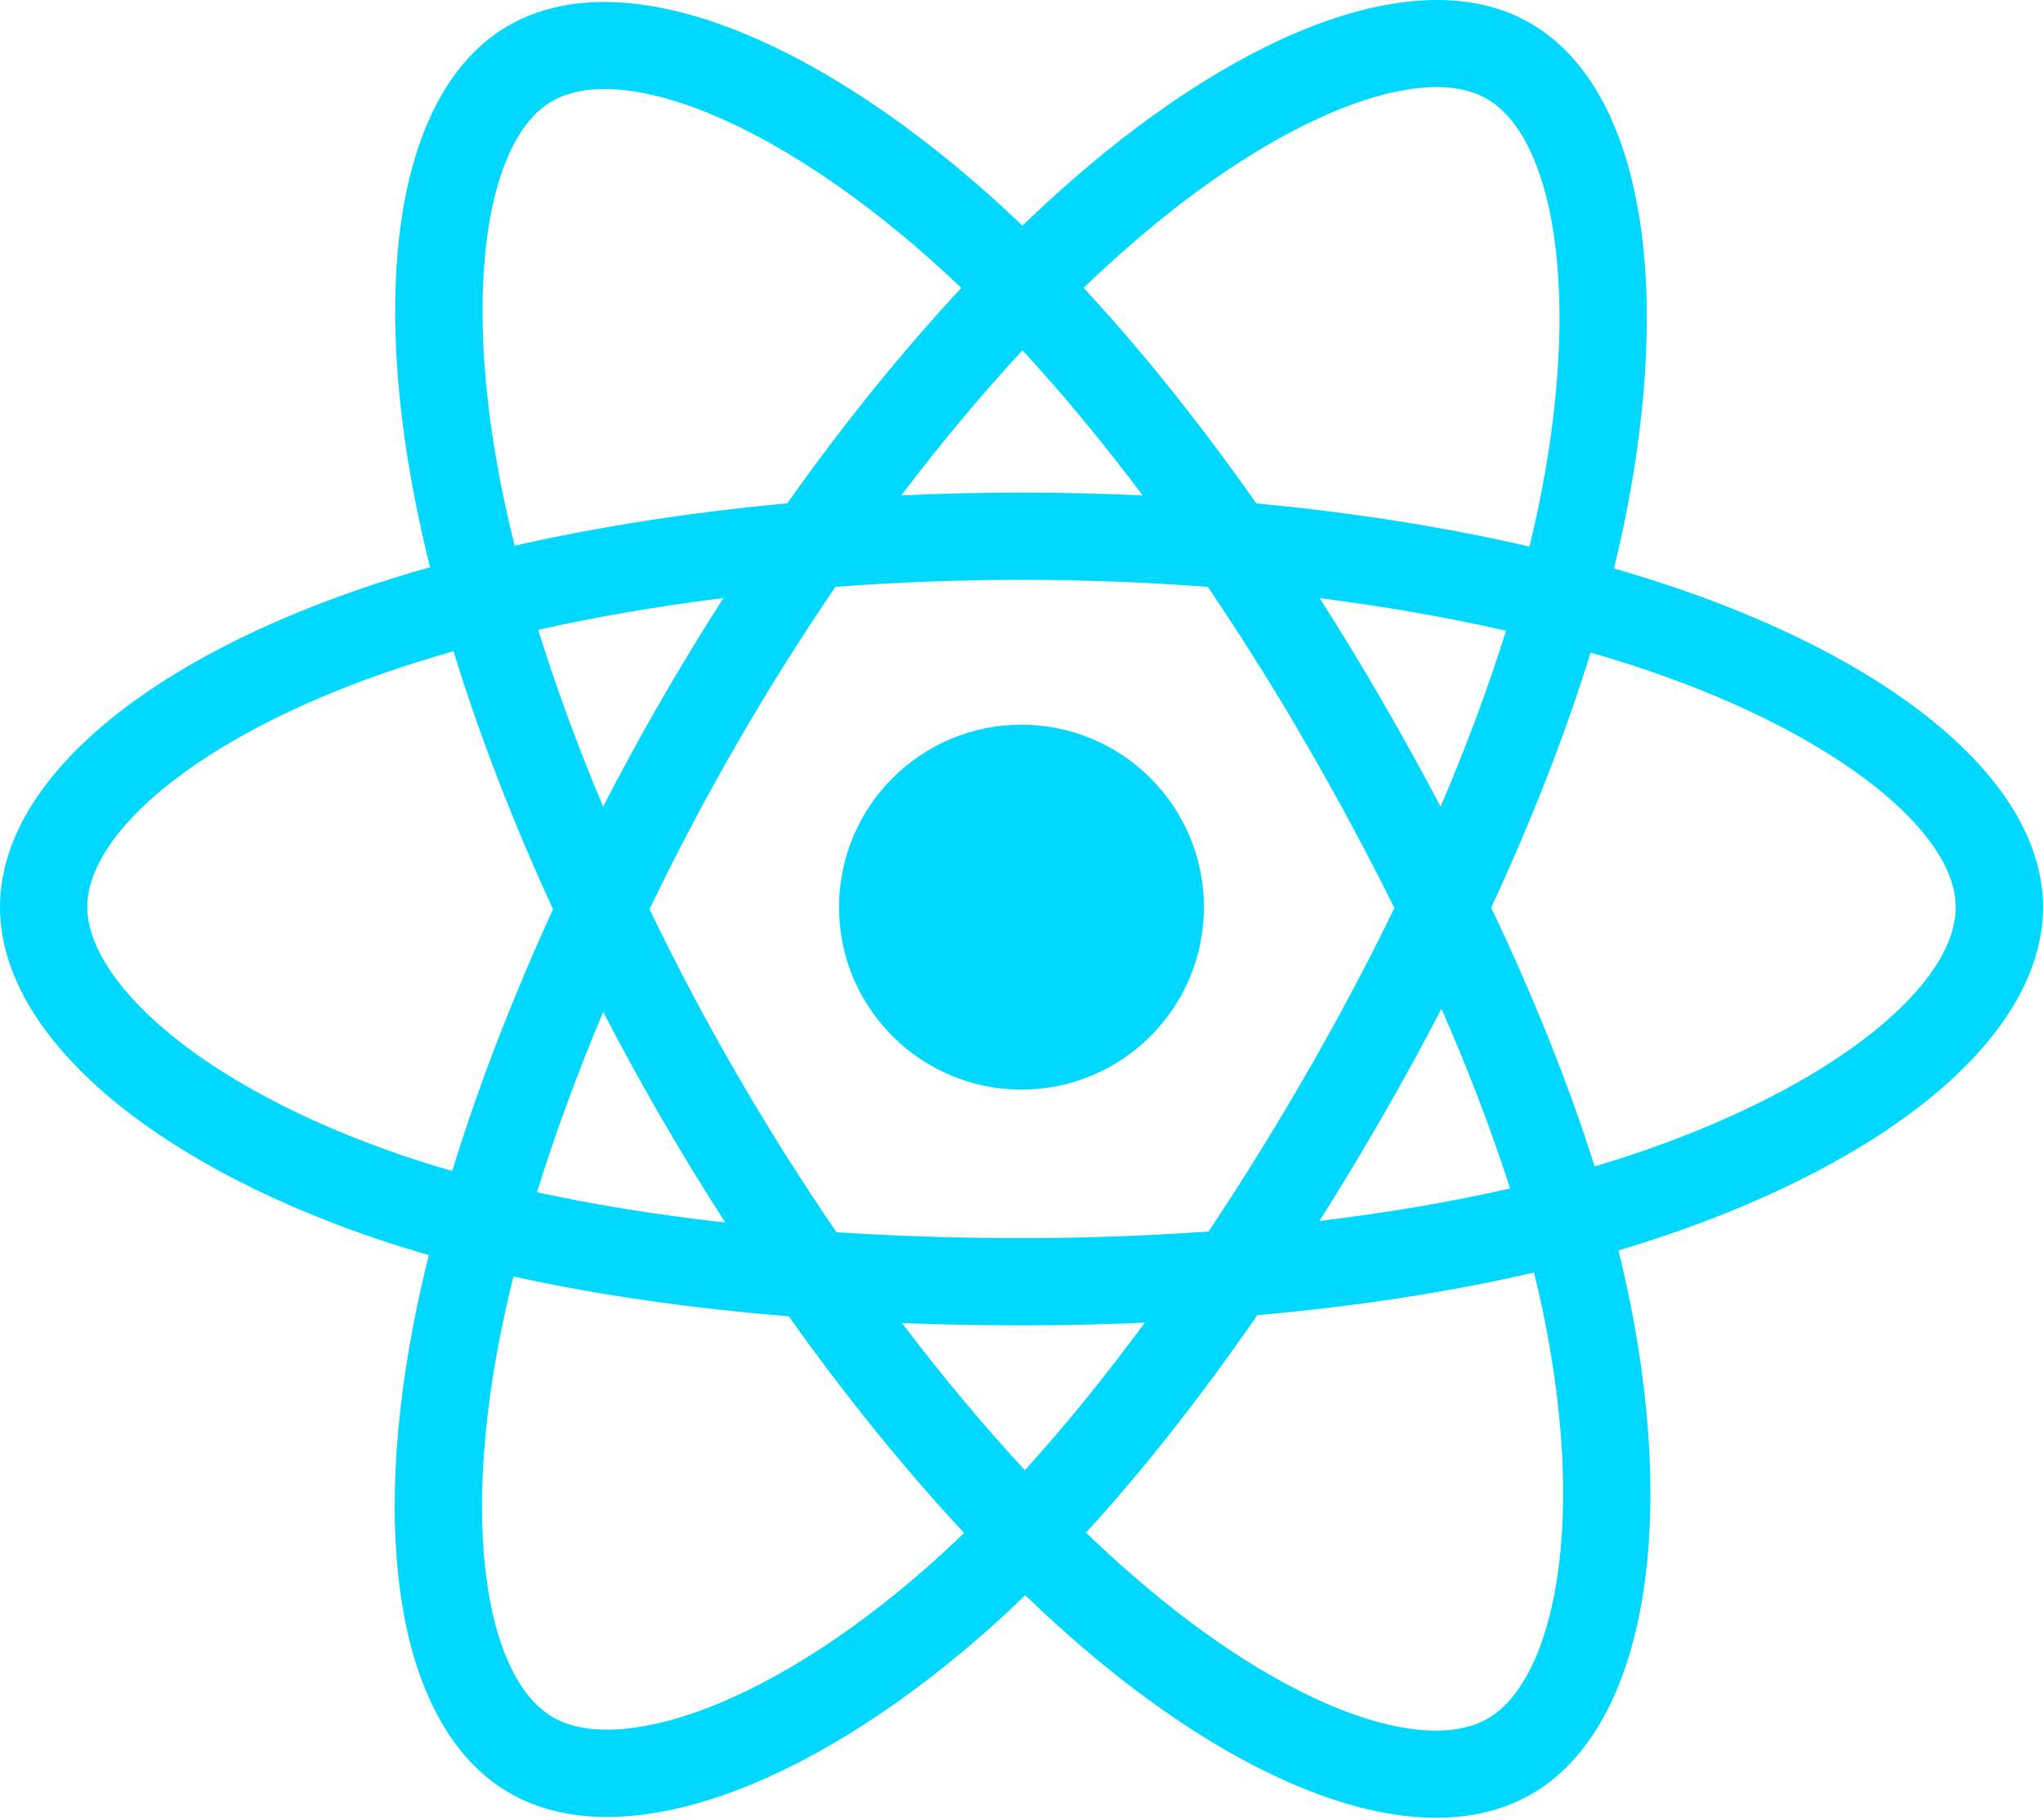
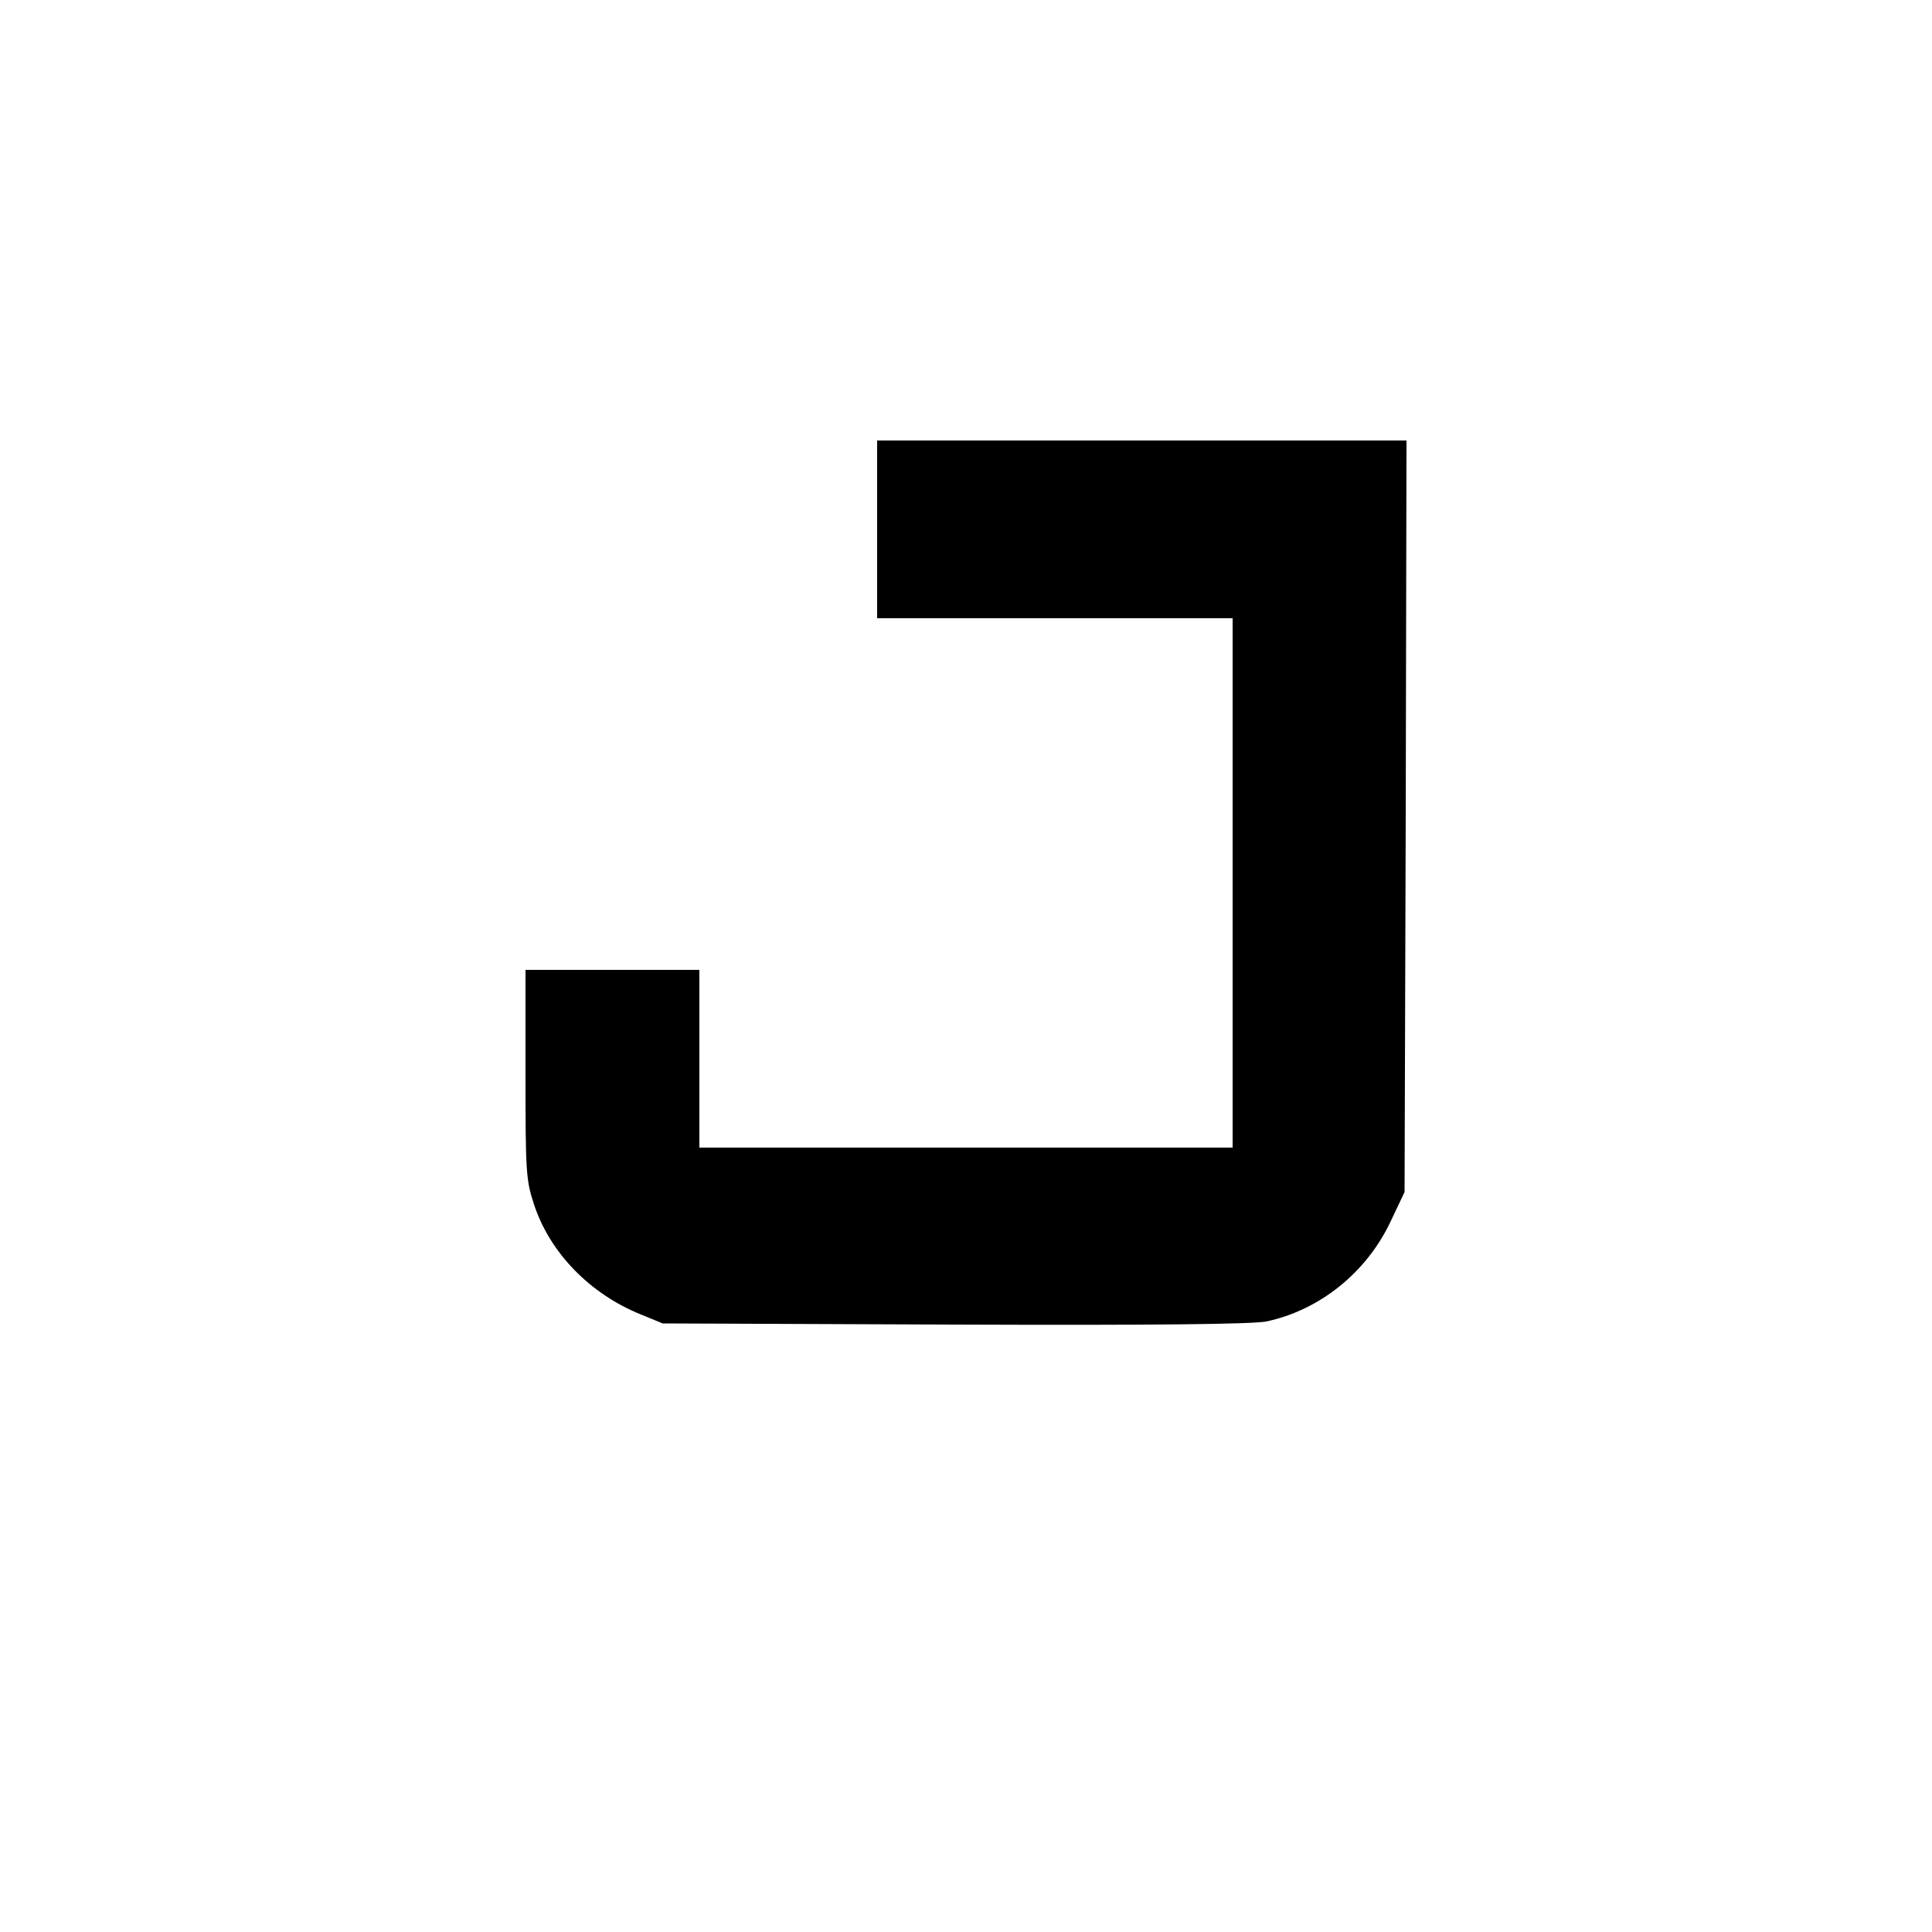
- <svg xmlns="http://www.w3.org/2000/svg" aria-hidden="true" role="img" class="iconify iconify--logos" width="35.93" height="32" preserveAspectRatio="xMidYMid meet" viewBox="0 0 256 228">
-   <path fill="#00D8FF" d="M210.483 73.824a171.49 171.49 0 0 0-8.24-2.597c.465-1.9.893-3.777 1.273-5.621c6.238-30.281 2.16-54.676-11.769-62.708c-13.355-7.7-35.196.329-57.254 19.526a171.23 171.23 0 0 0-6.375 5.848a155.866 155.866 0 0 0-4.241-3.917C100.759 3.829 77.587-4.822 63.673 3.233C50.33 10.957 46.379 33.89 51.995 62.588a170.974 170.974 0 0 0 1.892 8.48c-3.28.932-6.445 1.924-9.474 2.98C17.309 83.498 0 98.307 0 113.668c0 15.865 18.582 31.778 46.812 41.427a145.52 145.52 0 0 0 6.921 2.165a167.467 167.467 0 0 0-2.01 9.138c-5.354 28.2-1.173 50.591 12.134 58.266c13.744 7.926 36.812-.22 59.273-19.855a145.567 145.567 0 0 0 5.342-4.923a168.064 168.064 0 0 0 6.92 6.314c21.758 18.722 43.246 26.282 56.54 18.586c13.731-7.949 18.194-32.003 12.4-61.268a145.016 145.016 0 0 0-1.535-6.842c1.62-.48 3.21-.974 4.76-1.488c29.348-9.723 48.443-25.443 48.443-41.52c0-15.417-17.868-30.326-45.517-39.844Zm-6.365 70.984c-1.4.463-2.836.91-4.3 1.345c-3.24-10.257-7.612-21.163-12.963-32.432c5.106-11 9.31-21.767 12.459-31.957c2.619.758 5.16 1.557 7.61 2.4c23.69 8.156 38.14 20.213 38.14 29.504c0 9.896-15.606 22.743-40.946 31.14Zm-10.514 20.834c2.562 12.94 2.927 24.64 1.23 33.787c-1.524 8.219-4.59 13.698-8.382 15.893c-8.067 4.67-25.32-1.4-43.927-17.412a156.726 156.726 0 0 1-6.437-5.87c7.214-7.889 14.423-17.06 21.459-27.246c12.376-1.098 24.068-2.894 34.671-5.345a134.17 134.17 0 0 1 1.386 6.193ZM87.276 214.515c-7.882 2.783-14.16 2.863-17.955.675c-8.075-4.657-11.432-22.636-6.853-46.752a156.923 156.923 0 0 1 1.869-8.499c10.486 2.32 22.093 3.988 34.498 4.994c7.084 9.967 14.501 19.128 21.976 27.15a134.668 134.668 0 0 1-4.877 4.492c-9.933 8.682-19.886 14.842-28.658 17.94ZM50.35 144.747c-12.483-4.267-22.792-9.812-29.858-15.863c-6.35-5.437-9.555-10.836-9.555-15.216c0-9.322 13.897-21.212 37.076-29.293c2.813-.98 5.757-1.905 8.812-2.773c3.204 10.42 7.406 21.315 12.477 32.332c-5.137 11.18-9.399 22.249-12.634 32.792a134.718 134.718 0 0 1-6.318-1.979Zm12.378-84.26c-4.811-24.587-1.616-43.134 6.425-47.789c8.564-4.958 27.502 2.111 47.463 19.835a144.318 144.318 0 0 1 3.841 3.545c-7.438 7.987-14.787 17.08-21.808 26.988c-12.04 1.116-23.565 2.908-34.161 5.309a160.342 160.342 0 0 1-1.76-7.887Zm110.427 27.268a347.8 347.8 0 0 0-7.785-12.803c8.168 1.033 15.994 2.404 23.343 4.08c-2.206 7.072-4.956 14.465-8.193 22.045a381.151 381.151 0 0 0-7.365-13.322Zm-45.032-43.861c5.044 5.465 10.096 11.566 15.065 18.186a322.04 322.04 0 0 0-30.257-.006c4.974-6.559 10.069-12.652 15.192-18.18ZM82.802 87.83a323.167 323.167 0 0 0-7.227 13.238c-3.184-7.553-5.909-14.98-8.134-22.152c7.304-1.634 15.093-2.97 23.209-3.984a321.524 321.524 0 0 0-7.848 12.897Zm8.081 65.352c-8.385-.936-16.291-2.203-23.593-3.793c2.26-7.3 5.045-14.885 8.298-22.6a321.187 321.187 0 0 0 7.257 13.246c2.594 4.48 5.28 8.868 8.038 13.147Zm37.542 31.03c-5.184-5.592-10.354-11.779-15.403-18.433c4.902.192 9.899.29 14.978.29c5.218 0 10.376-.117 15.453-.343c-4.985 6.774-10.018 12.97-15.028 18.486Zm52.198-57.817c3.422 7.8 6.306 15.345 8.596 22.52c-7.422 1.694-15.436 3.058-23.88 4.071a382.417 382.417 0 0 0 7.859-13.026a347.403 347.403 0 0 0 7.425-13.565Zm-16.898 8.101a358.557 358.557 0 0 1-12.281 19.815a329.4 329.4 0 0 1-23.444.823c-7.967 0-15.716-.248-23.178-.732a310.202 310.202 0 0 1-12.513-19.846h.001a307.41 307.41 0 0 1-10.923-20.627a310.278 310.278 0 0 1 10.89-20.637l-.001.001a307.318 307.318 0 0 1 12.413-19.761c7.613-.576 15.42-.876 23.31-.876H128c7.926 0 15.743.303 23.354.883a329.357 329.357 0 0 1 12.335 19.695a358.489 358.489 0 0 1 11.036 20.54a329.472 329.472 0 0 1-11 20.722Zm22.56-122.124c8.572 4.944 11.906 24.881 6.52 51.026c-.344 1.668-.73 3.367-1.15 5.09c-10.622-2.452-22.155-4.275-34.23-5.408c-7.034-10.017-14.323-19.124-21.64-27.008a160.789 160.789 0 0 1 5.888-5.4c18.9-16.447 36.564-22.941 44.612-18.3ZM128 90.808c12.625 0 22.86 10.235 22.86 22.86s-10.235 22.86-22.86 22.86s-22.86-10.235-22.86-22.86s10.235-22.86 22.86-22.86Z" />
+ <svg xmlns="http://www.w3.org/2000/svg" version="1.0" width="500pt" height="500pt" viewBox="0 0 500 500" preserveAspectRatio="xMidYMid meet">
+   <g transform="translate(0,500) scale(0.1,-0.1)" fill="#000000" stroke="none">
+     <path d="M2270 3630 l0 -230 460 0 460 0 0 -685 0 -685 -690 0 -690 0 0 230 0 230 -225 0 -225 0 0 -270 c0 -251 1 -274 22 -337 41 -125 145 -232 277 -285 l56 -23 754 -3 c519 -2 771 1 808 8 137 29 258 125 321 257 l37 78 3 973 2 972 -685 0 -685 0 0 -230z" />
+   </g>
</svg>
